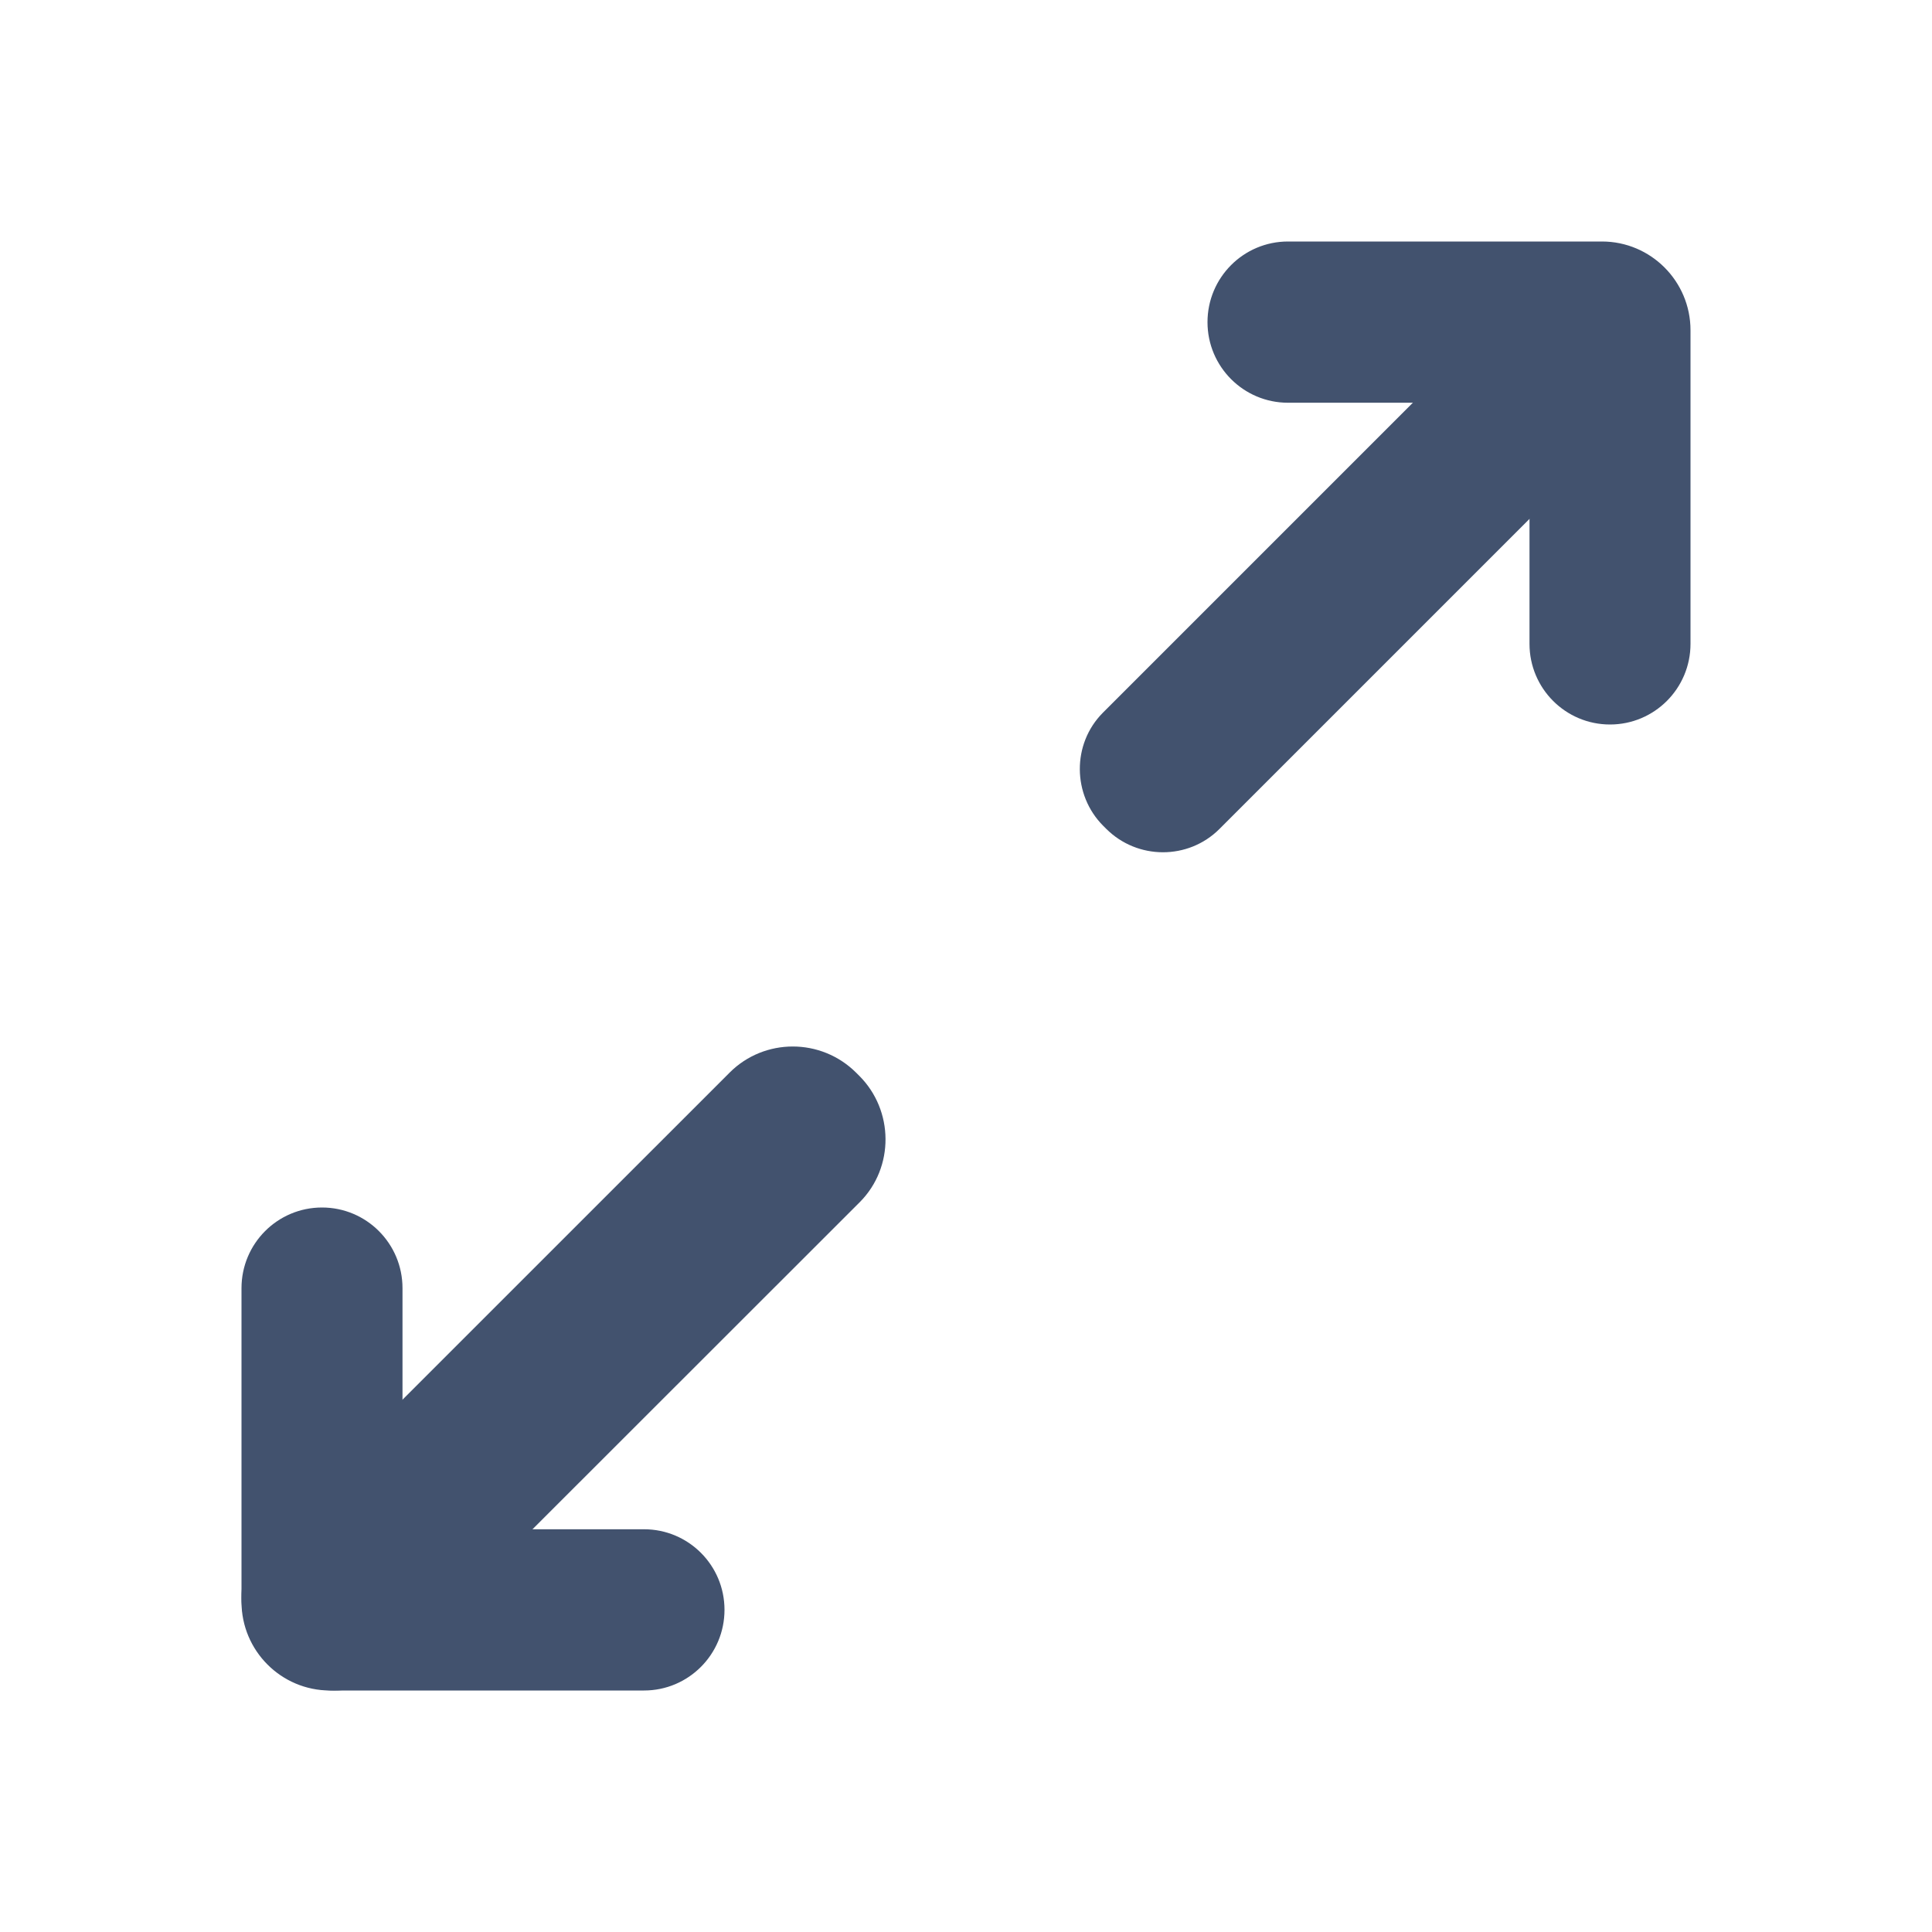
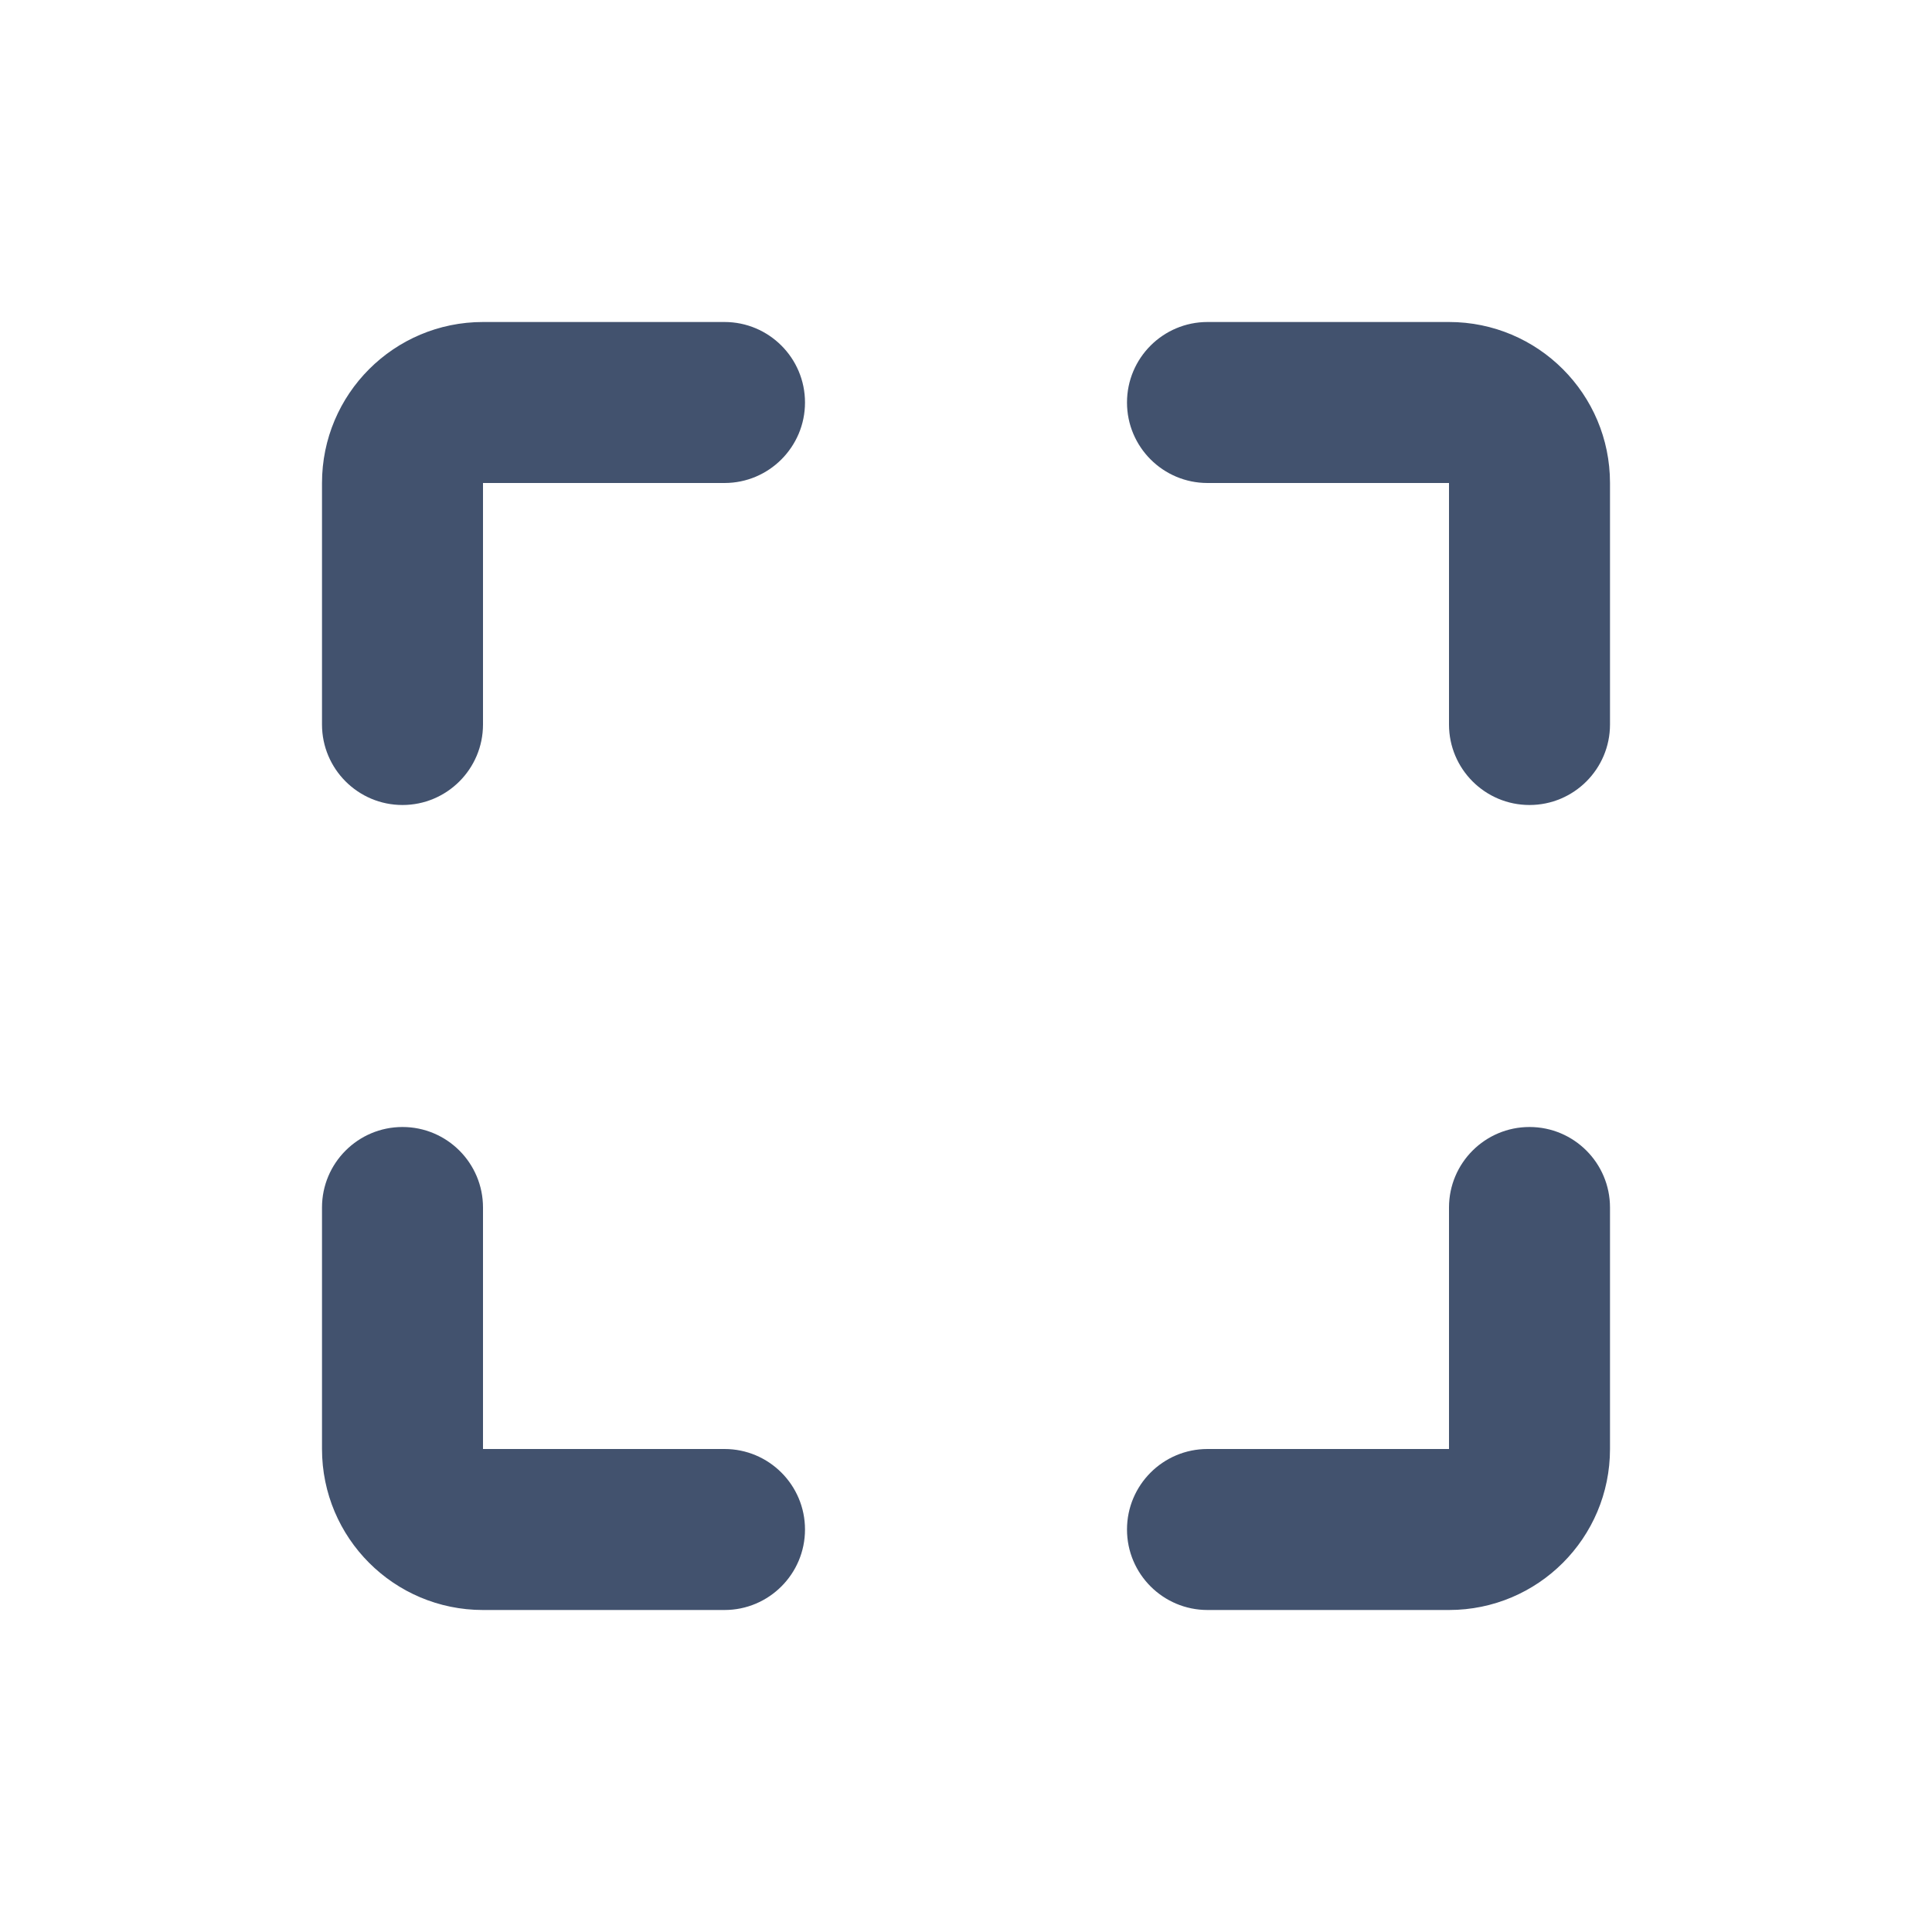
<svg xmlns="http://www.w3.org/2000/svg" width="24px" height="24px" viewBox="0 0 24 24" version="1.1">
  <defs />
-   <g id="Global" stroke="none" stroke-width="1" fill="none" fill-rule="evenodd">
-     <g id="icons/vid-full-screen-on" fill="#42526E">
-       <path d="M19,5.003 L19,7.998 C19,8.552 19.448,9 20,9 C20.552,9 21,8.552 21,7.998 L21,4.102 C21,3.494 20.507,3 19.9,3 L16,3 C15.448,3 15,3.448 15,4.002 C15,4.555 15.448,5.003 16,5.003 L19,5.003 Z" id="Stroke-1" fill-rule="nonzero" />
-       <path d="M13.74,10.294 C14.129,10.684 14.761,10.684 15.147,10.299 L20.299,5.147 C20.686,4.759 20.679,4.124 20.294,3.74 L20.26,3.706 C19.871,3.316 19.239,3.316 18.853,3.701 L13.701,8.853 C13.314,9.241 13.321,9.876 13.706,10.26 L13.74,10.294 Z" id="Line" fill-rule="nonzero" />
-       <path d="M9.067,13.321 L3.321,19.066 C2.888,19.499 2.896,20.207 3.326,20.636 L3.362,20.673 C3.797,21.108 4.504,21.108 4.933,20.678 L10.68,14.934 C11.112,14.501 11.104,13.793 10.674,13.364 L10.637,13.327 C10.419,13.109 10.133,13 9.848,13 C9.564,13 9.281,13.108 9.067,13.321 Z" id="Clip-5" />
-       <path d="M3,16.002 L3,19.898 C3,20.506 3.493,21 4.1,21 L8,21 C8.553,21 9,20.551 9,19.998 C9,19.445 8.553,18.997 8,18.997 L5,18.997 L5,16.002 C5,15.448 4.552,15 4,15 C3.448,15 3,15.448 3,16.002 Z" id="Clip-2" />
-     </g>
+   <g id="full-screen-on-updated" stroke="none" stroke-width="1" fill="none" fill-rule="evenodd">
+     <path d="M6,18 L9,18 C9.552,18 10,18.448 10,19 C10,19.552 9.552,20 9,20 L6,20 C4.895,20 4,19.105 4,18 L4,15 C4,14.448 4.448,14 5,14 C5.552,14 6,14.448 6,15 L6,18 Z M18,20 L15,20 C14.448,20 14,19.552 14,19 C14,18.448 14.448,18 15,18 L18,18 L18,15 C18,14.448 18.448,14 19,14 C19.552,14 20,14.448 20,15 L20,18 C20,19.105 19.105,20 18,20 Z M6,4 L9,4 C9.552,4 10,4.448 10,5 C10,5.552 9.552,6 9,6 L6,6 L6,9 C6,9.552 5.552,10 5,10 C4.448,10 4,9.552 4,9 L4,6 C4,4.895 4.895,4 6,4 Z M18,6 L15,6 C14.448,6 14,5.552 14,5 C14,4.448 14.448,4 15,4 L18,4 C19.105,4 20,4.895 20,6 L20,9 C20,9.552 19.552,10 19,10 C18.448,10 18,9.552 18,9 L18,6 Z" id="Combined-Shape-Copy" fill="#42526E" />
  </g>
</svg>
